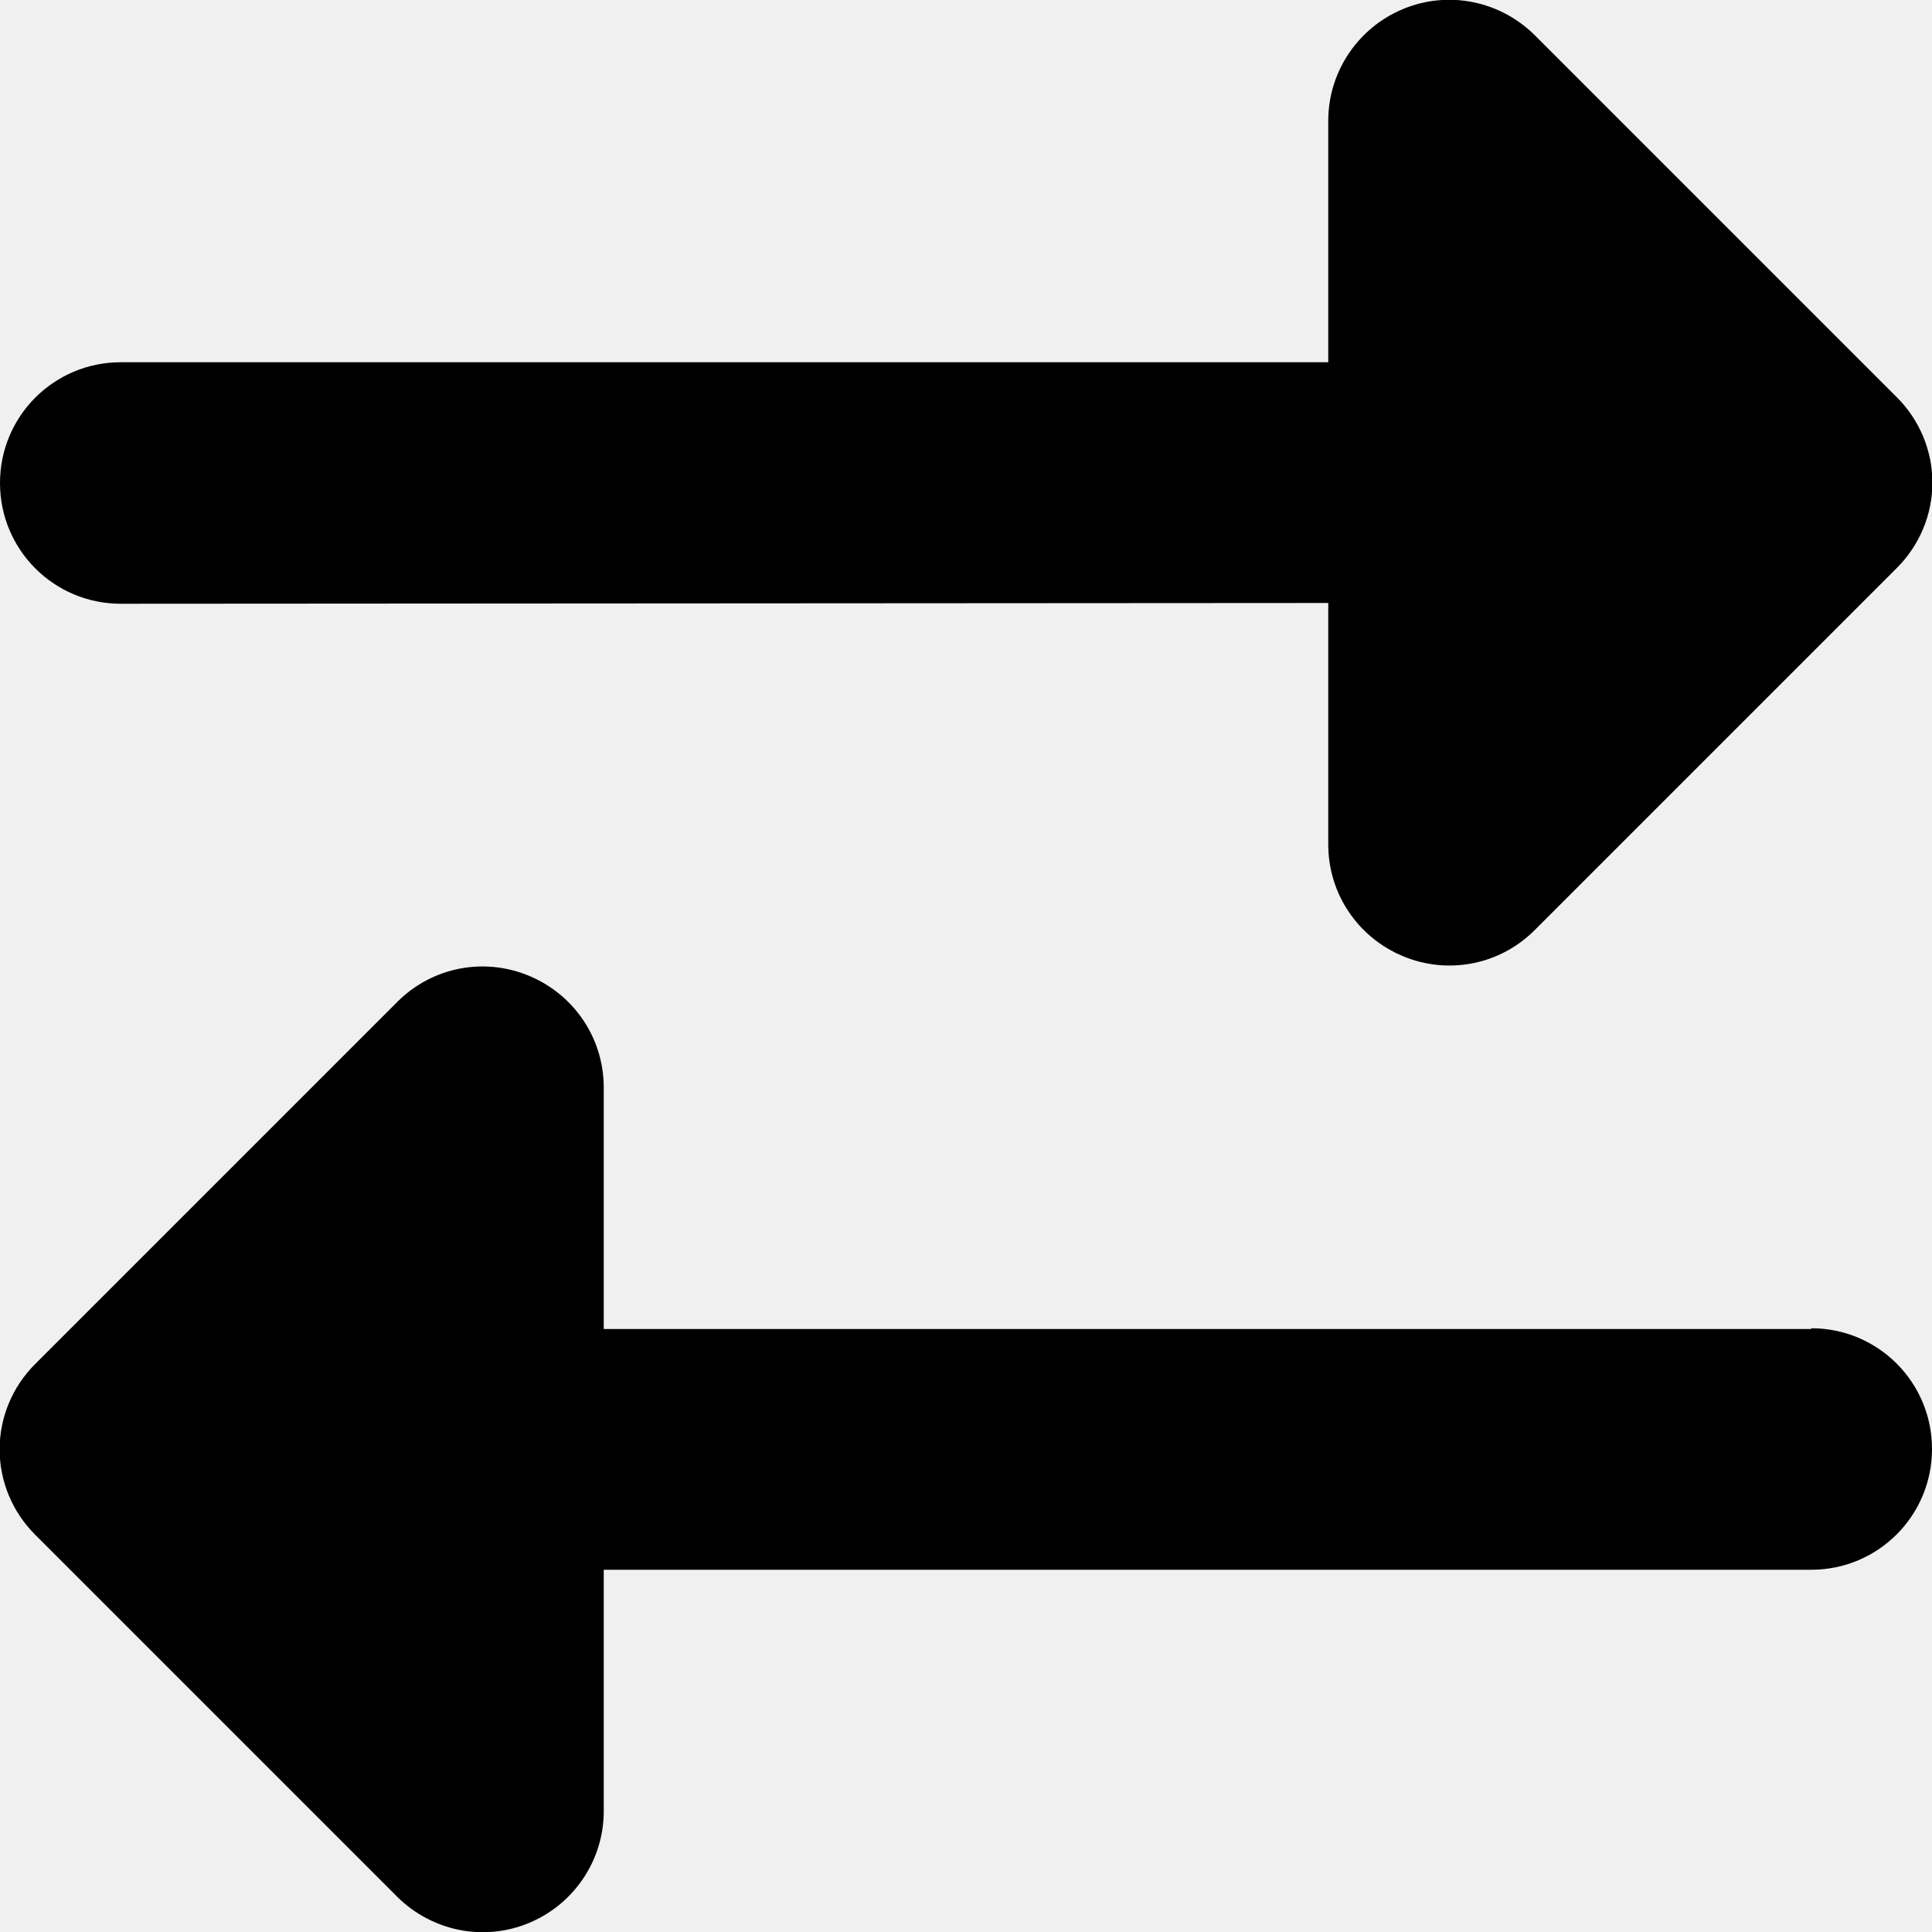
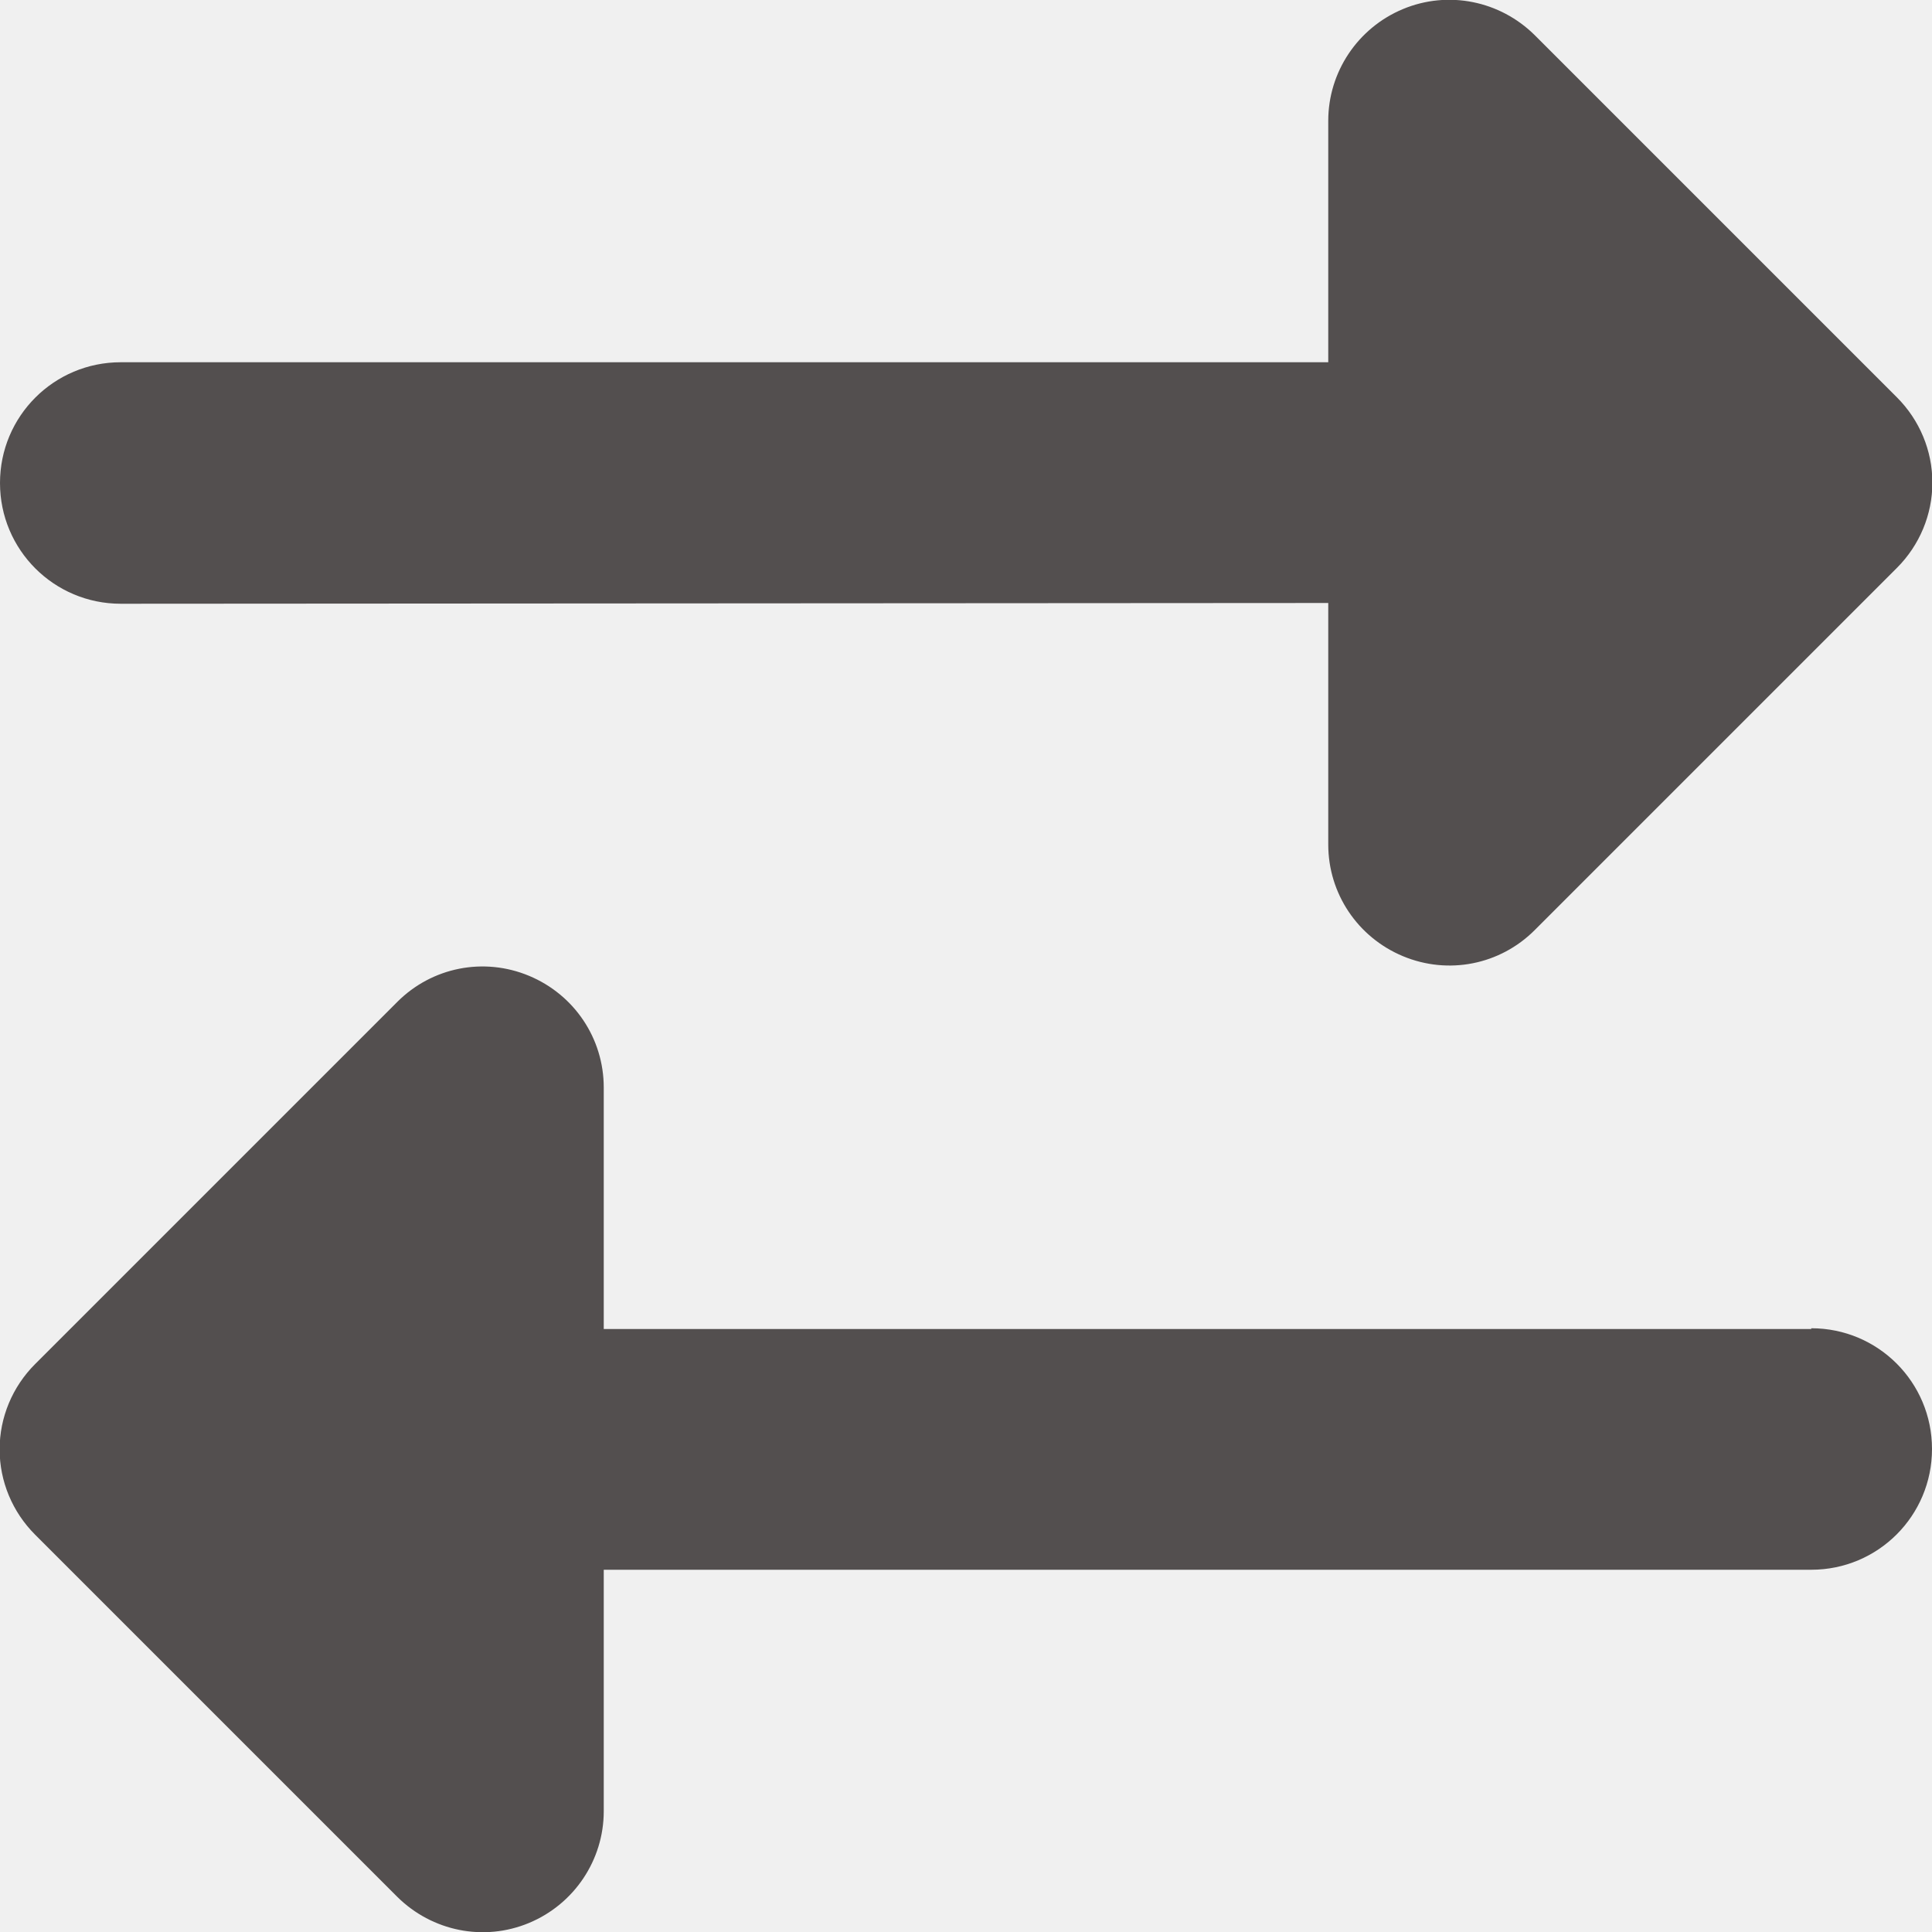
- <svg xmlns="http://www.w3.org/2000/svg" viewBox="0 0 512 512">
-   <path d="M32 96l320 0 0-64c0-12.9 7.8-24.6 19.8-29.6s25.7-2.2 34.9 6.9l96 96c6 6 9.4 14.1 9.4 22.6s-3.4 16.6-9.4 22.6l-96 96c-9.2 9.2-22.9 11.9-34.9 6.9s-19.8-16.6-19.8-29.6l0-64L32 160c-17.7 0-32-14.3-32-32s14.3-32 32-32zM480 352c17.7 0 32 14.3 32 32s-14.3 32-32 32l-320 0 0 64c0 12.9-7.8 24.6-19.8 29.6s-25.7 2.2-34.9-6.9l-96-96c-6-6-9.4-14.1-9.4-22.6s3.4-16.6 9.4-22.6l96-96c9.2-9.2 22.9-11.9 34.9-6.9s19.8 16.6 19.8 29.6l0 64 320 0z" />
+ <svg xmlns="http://www.w3.org/2000/svg" width="512" height="512" viewBox="0 0 512 512" fill="none">
+   <g clip-path="url(#clip0_27_2)">
+     <path d="M32 96H352V32C352 19.1 359.8 7.4 371.8 2.4C383.8 -2.6 397.5 0.2 406.7 9.3L502.7 105.3C508.7 111.3 512.1 119.4 512.1 127.9C512.1 136.4 508.7 144.5 502.7 150.5L406.7 246.5C397.5 255.7 383.8 258.4 371.8 253.4C359.8 248.4 352 236.8 352 223.8V159.8L32 160C14.3 160 2.44156e-05 145.7 2.44156e-05 128C2.44156e-05 110.3 14.3 96 32 96ZM480 352C497.7 352 512 366.3 512 384C512 401.7 497.7 416 480 416H160V480C160 492.9 152.2 504.6 140.2 509.6C128.2 514.6 114.5 511.8 105.3 502.7L9.3 406.7C3.3 400.7 -0.1 392.6 -0.1 384.1C-0.1 375.6 3.3 367.5 9.3 361.5L105.3 265.5C114.5 256.3 128.2 253.6 140.2 258.6C152.2 263.6 160 275.2 160 288.2V352.2H480V352Z" fill="#534F4F" />
+   </g>
+   <defs>
+     <clipPath id="clip0_27_2">
+       <rect width="512" height="512" fill="white" />
+     </clipPath>
+   </defs>
</svg>
